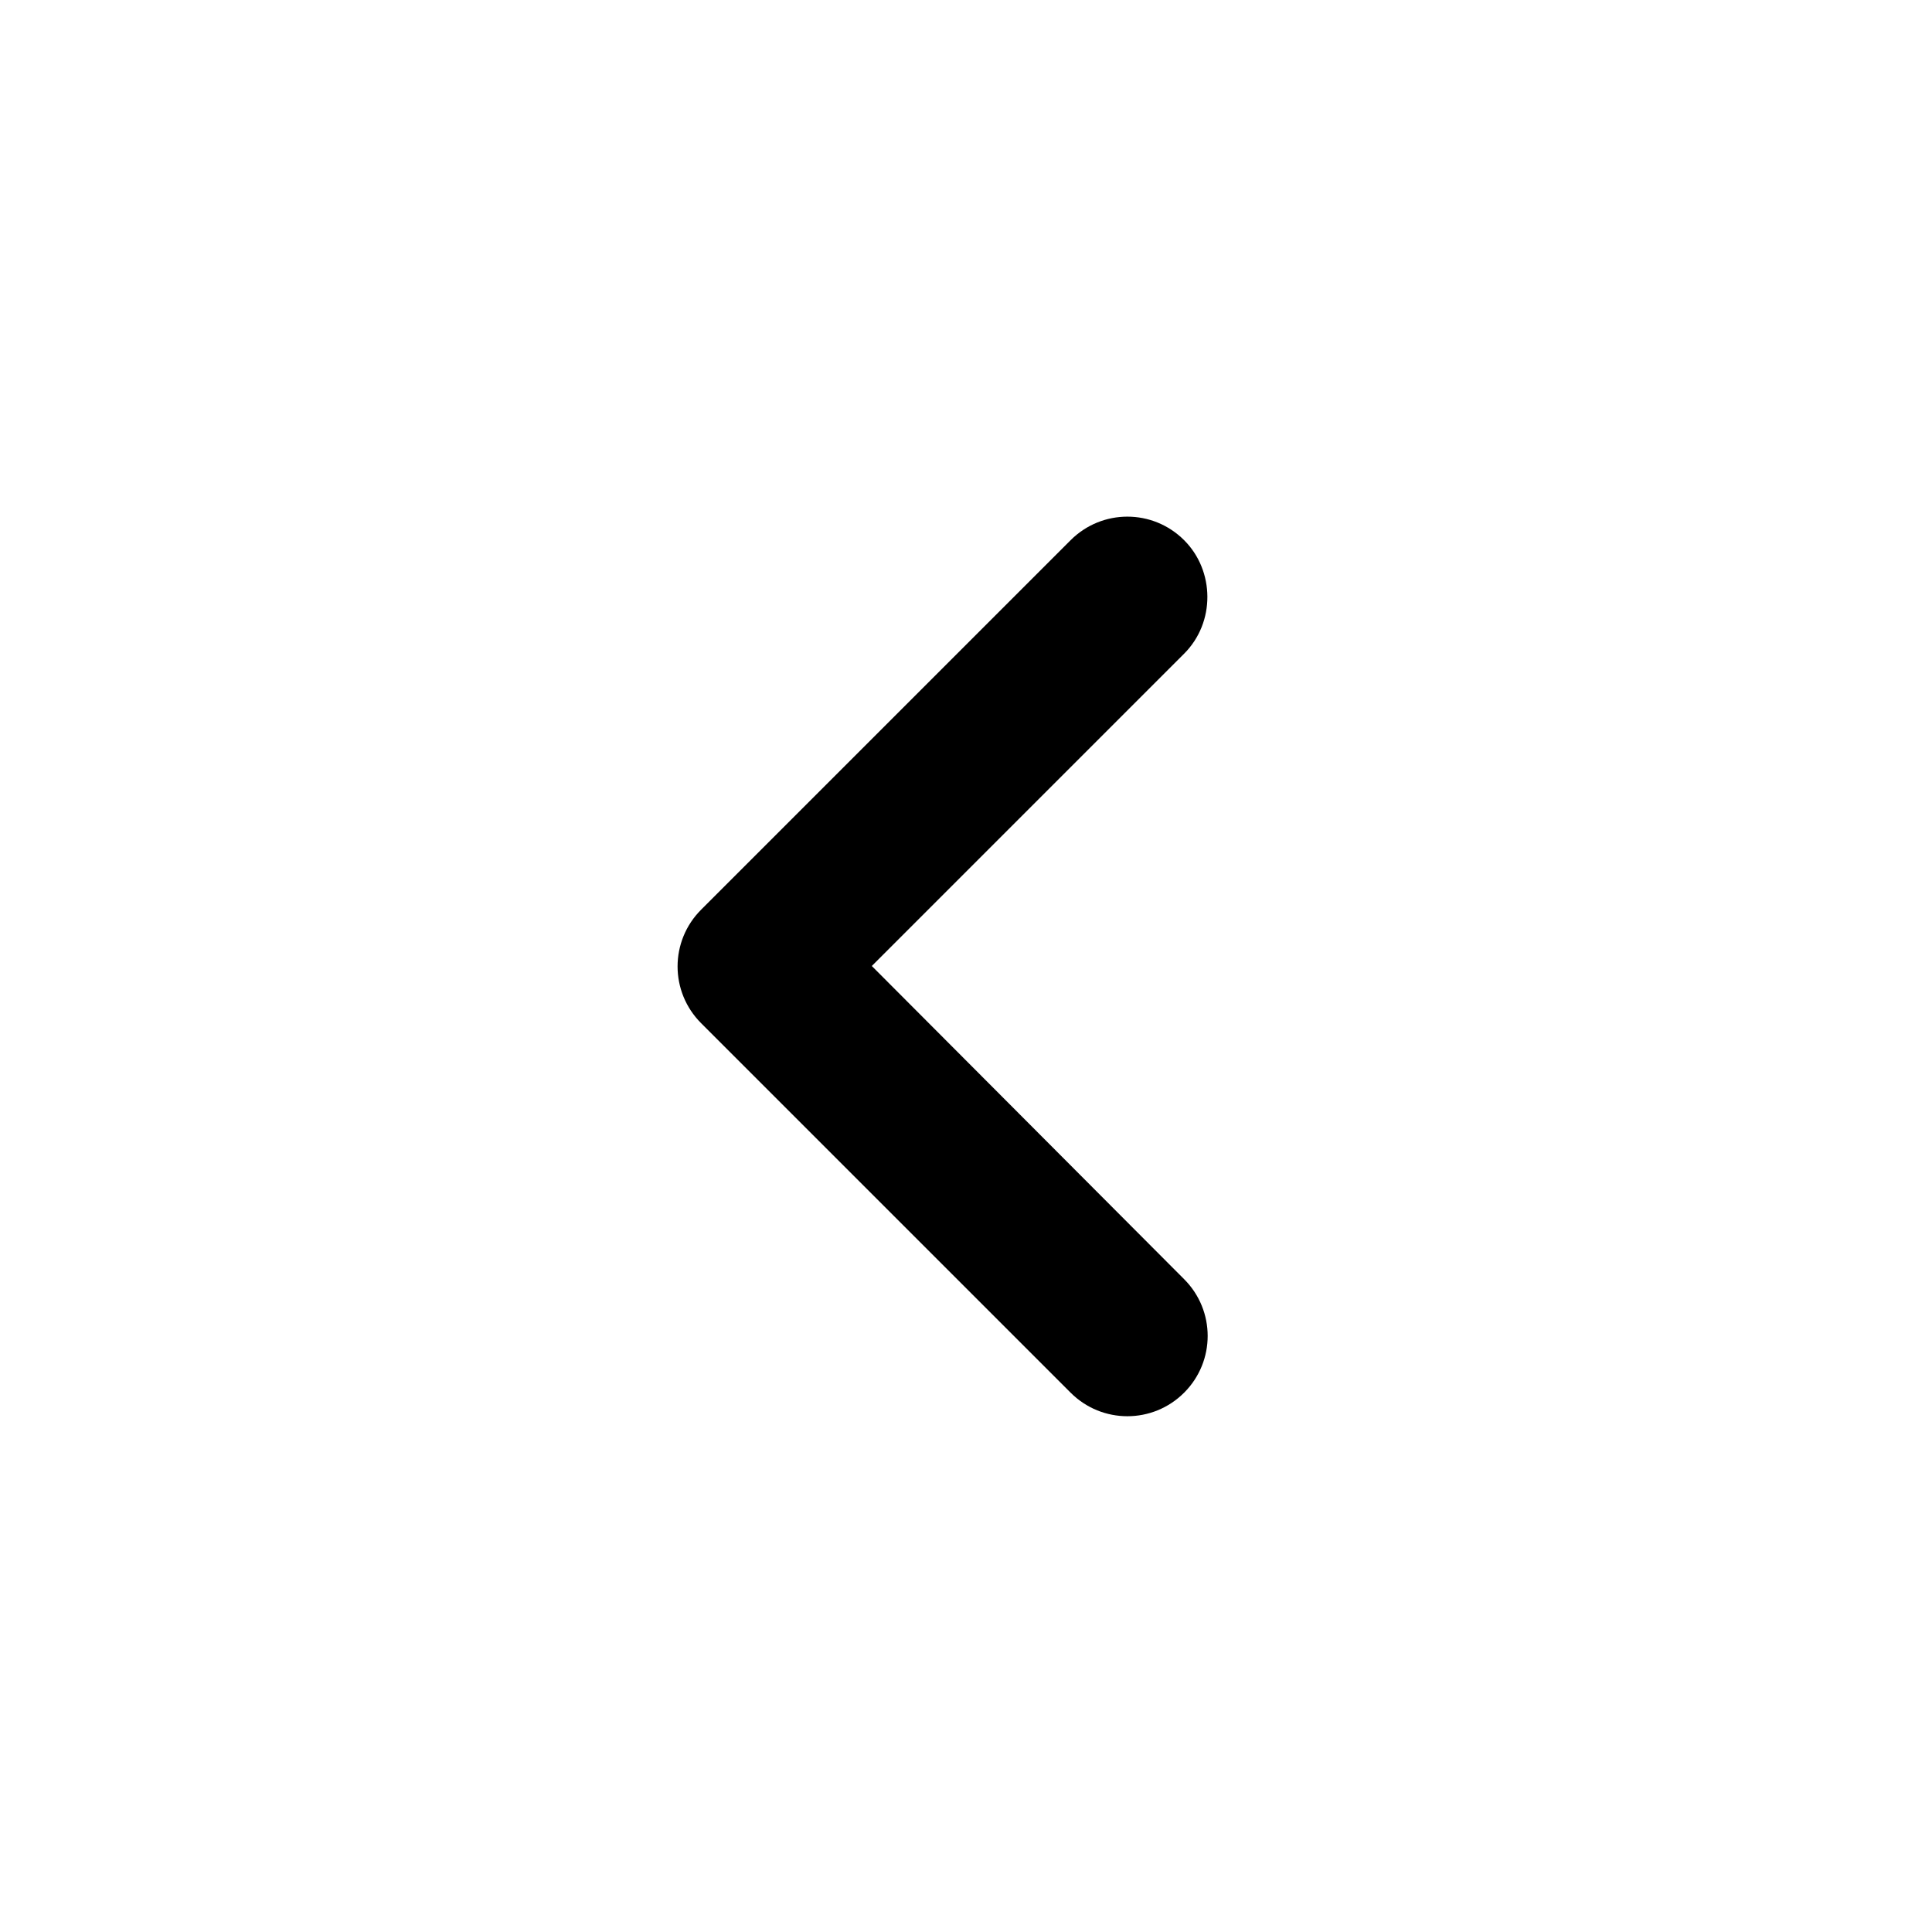
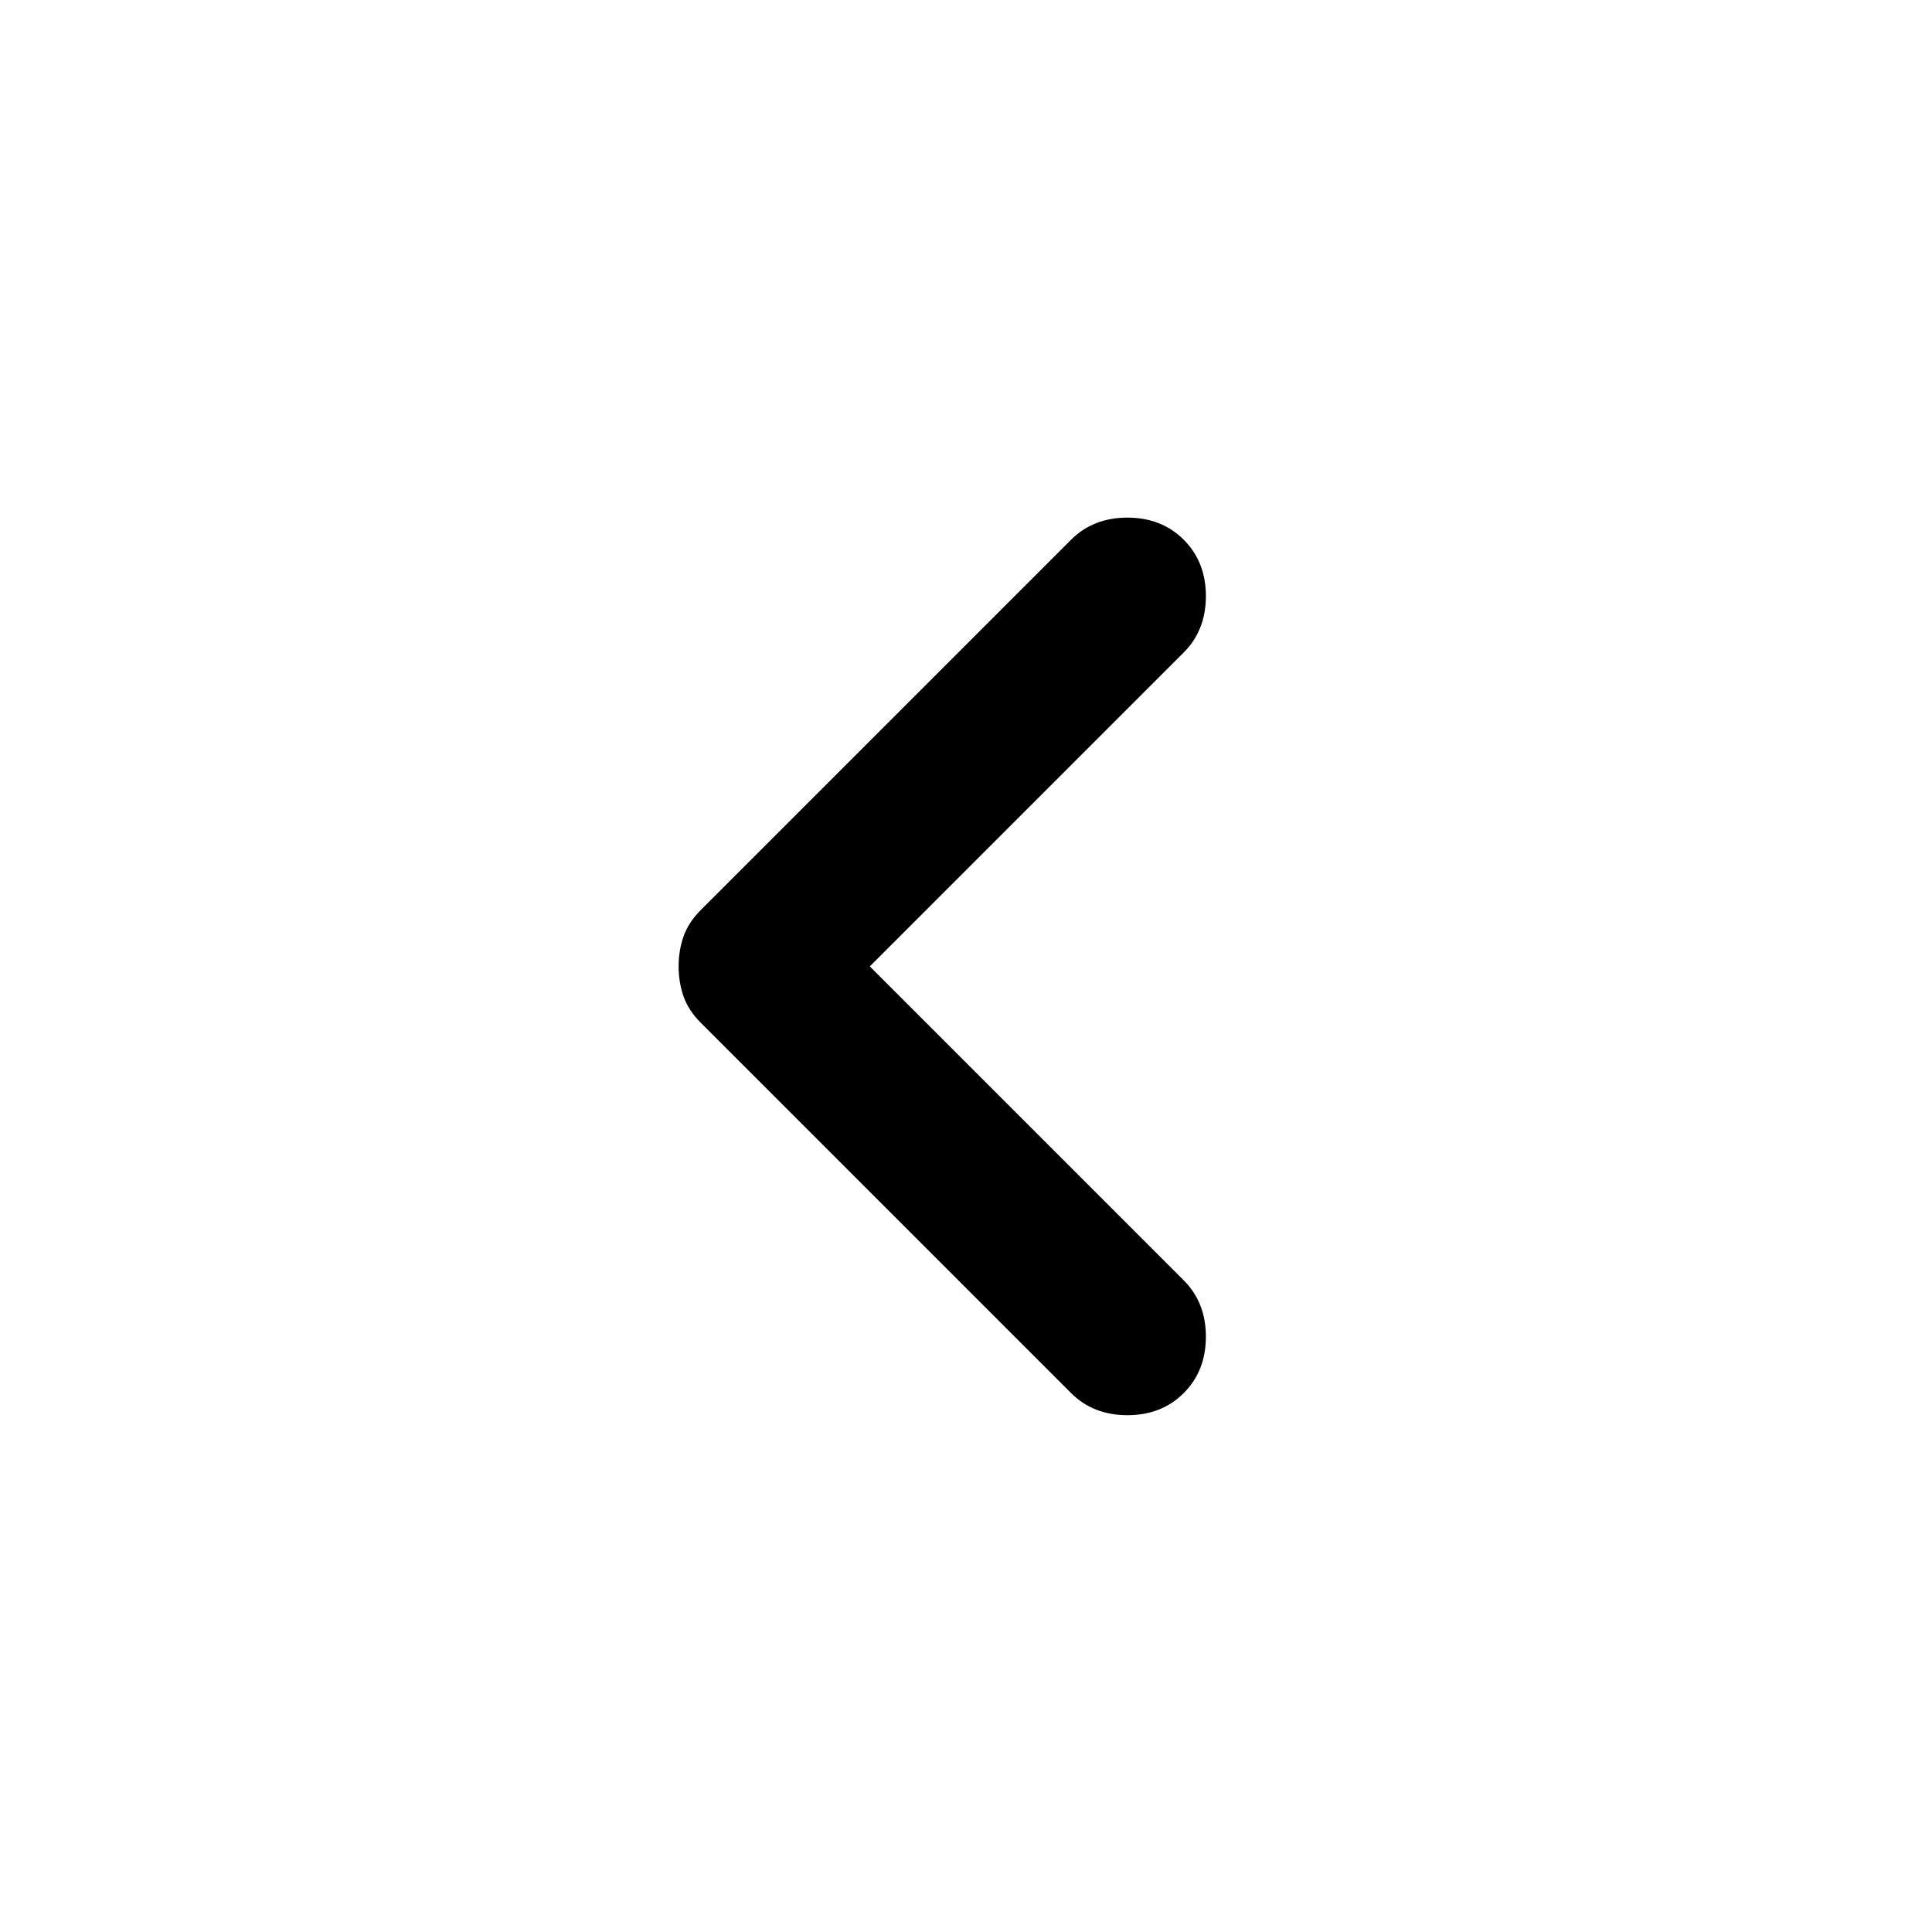
- <svg xmlns="http://www.w3.org/2000/svg" width="20" height="20" viewBox="0 0 20 20" fill="currentColor">
-   <path d="M12.258 5.592C11.933 5.267 11.408 5.267 11.083 5.592L7.258 9.417C6.933 9.742 6.933 10.267 7.258 10.592L11.083 14.417C11.408 14.742 11.933 14.742 12.258 14.417C12.583 14.092 12.583 13.567 12.258 13.242L9.025 10L12.258 6.767C12.583 6.442 12.575 5.908 12.258 5.592Z" />
+ <svg xmlns="http://www.w3.org/2000/svg" width="24" height="24" viewBox="0 0 24 24" fill="currentColor">
+   <path d="M10.805 12.005L14.705 15.905C14.888 16.088 14.98 16.322 14.98 16.605C14.98 16.888 14.888 17.122 14.705 17.305C14.522 17.488 14.288 17.58 14.005 17.58C13.722 17.58 13.488 17.488 13.305 17.305L8.705 12.705C8.605 12.605 8.534 12.497 8.492 12.38C8.451 12.263 8.43 12.138 8.43 12.005C8.43 11.872 8.451 11.747 8.492 11.63C8.534 11.513 8.605 11.405 8.705 11.305L13.305 6.705C13.488 6.522 13.722 6.43 14.005 6.43C14.288 6.43 14.522 6.522 14.705 6.705C14.888 6.888 14.98 7.122 14.98 7.405C14.98 7.688 14.888 7.922 14.705 8.105L10.805 12.005Z" />
</svg>
